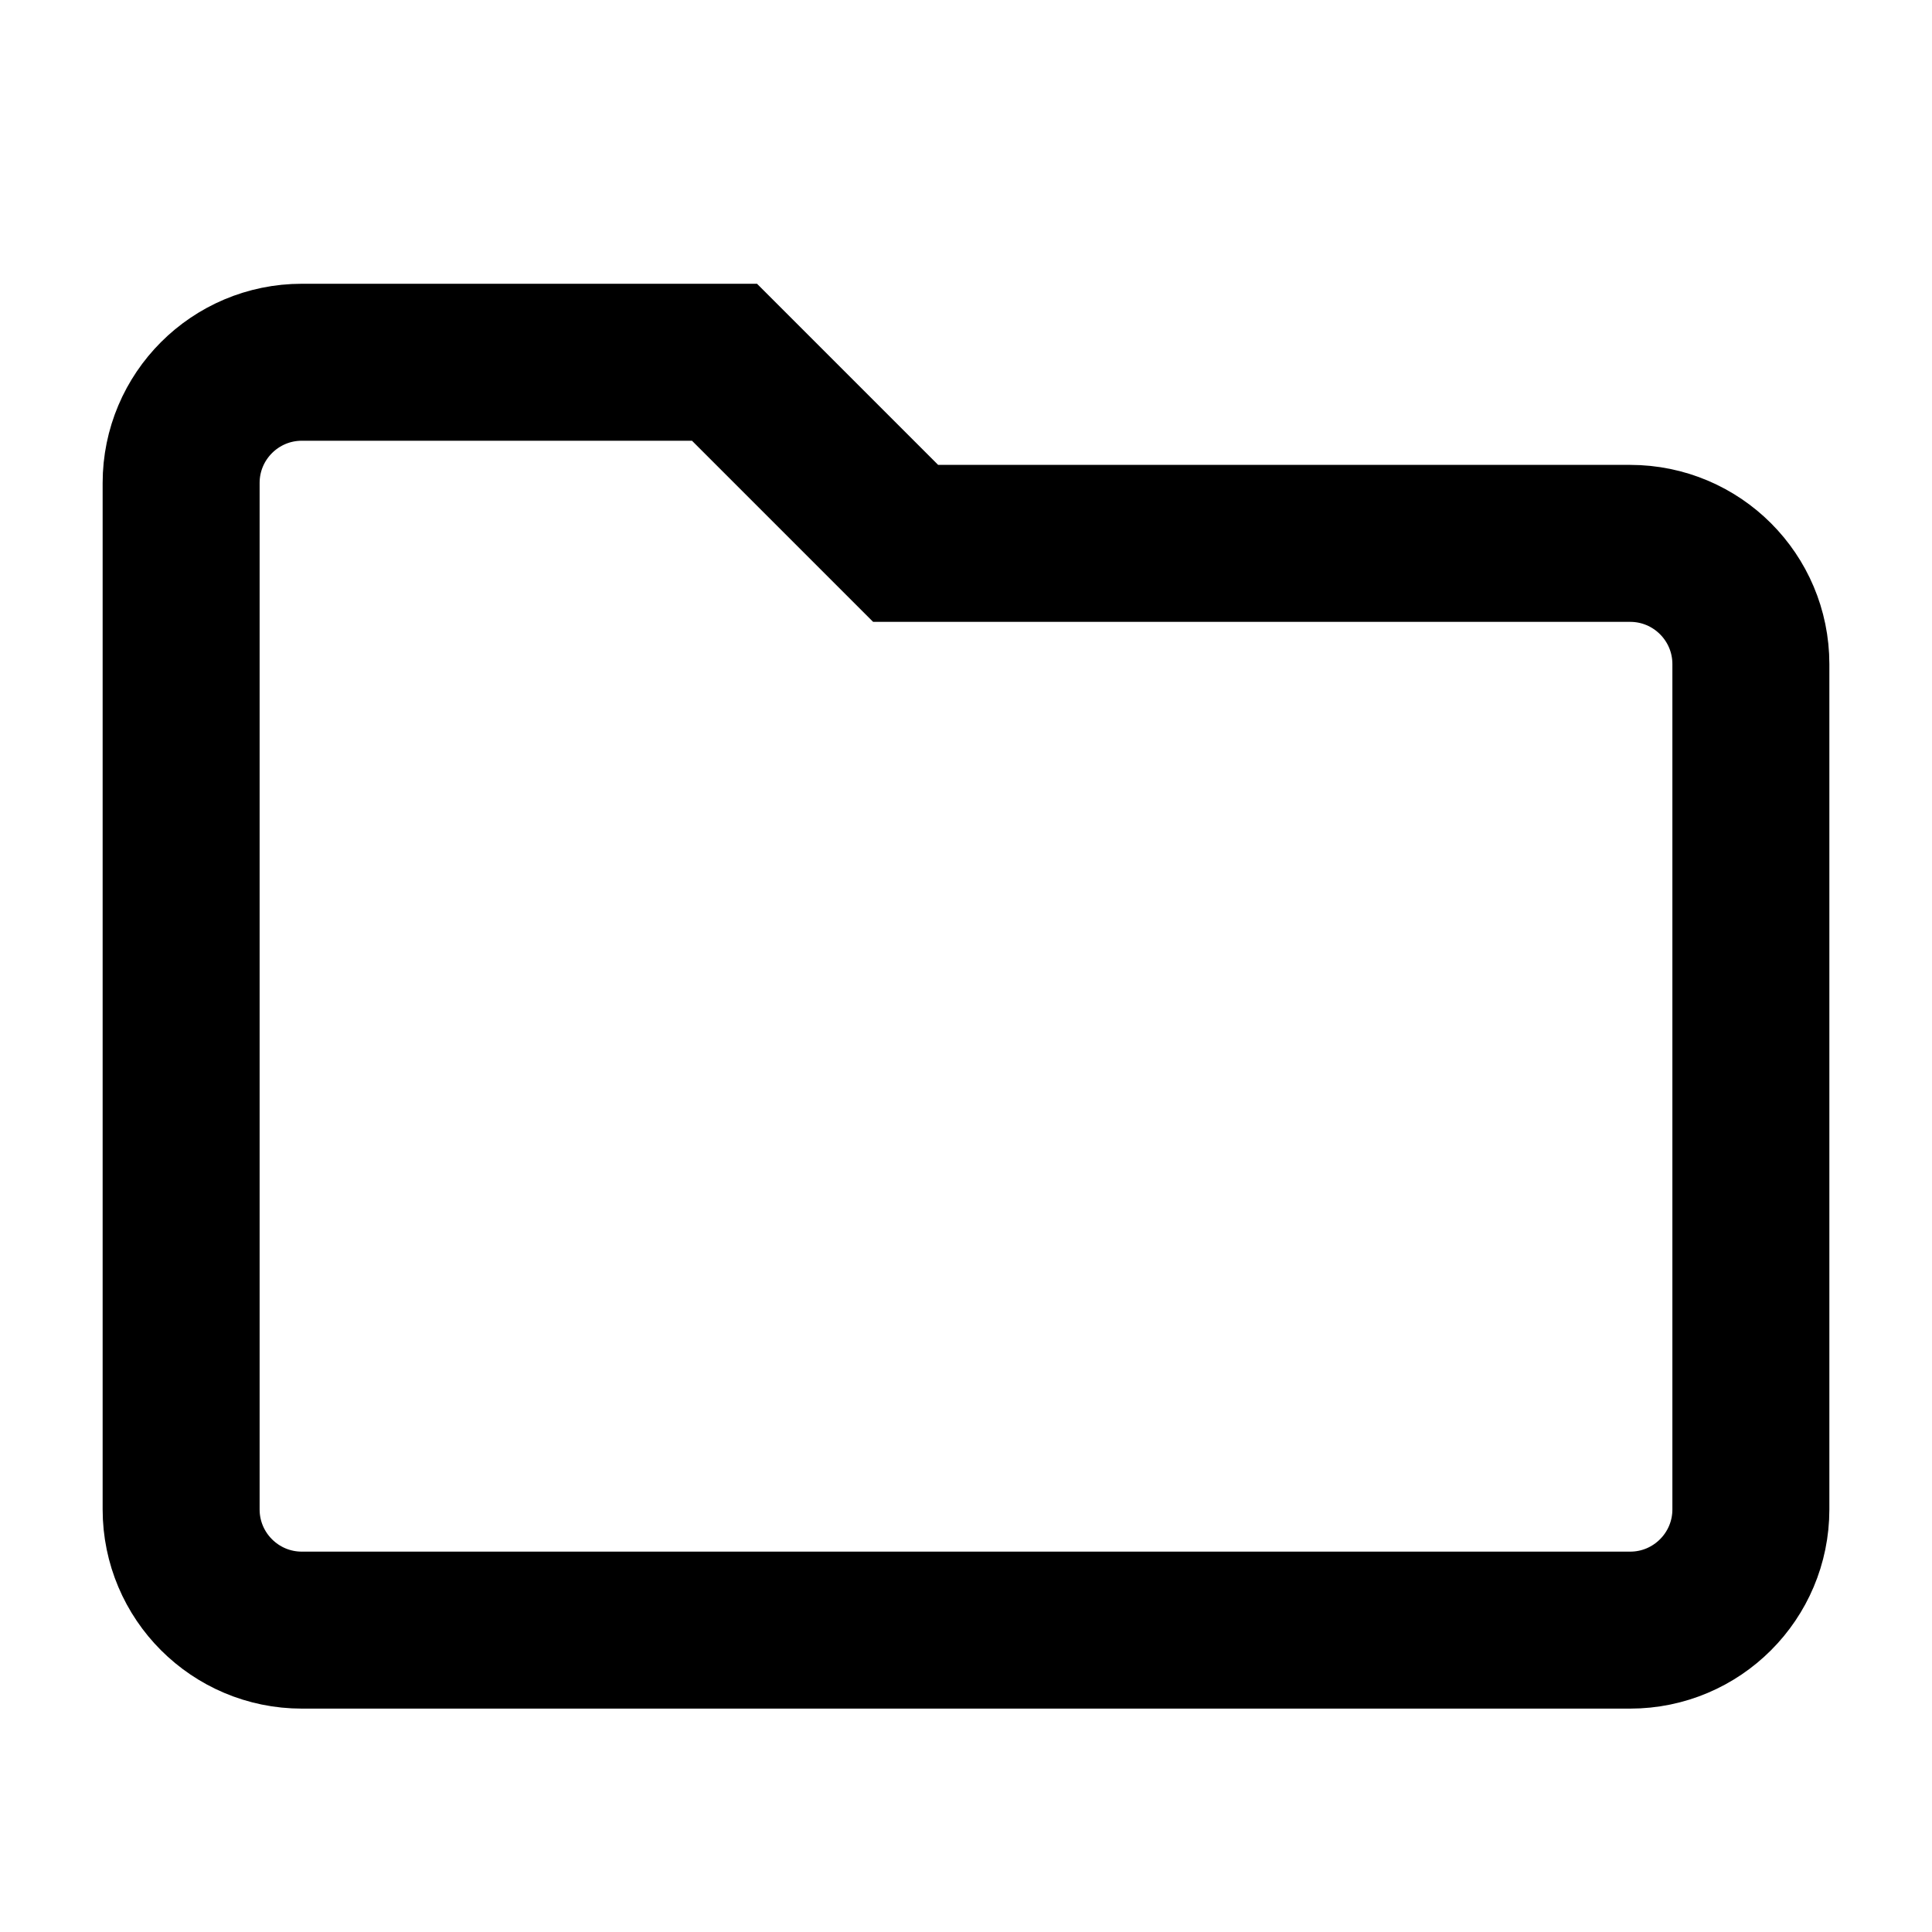
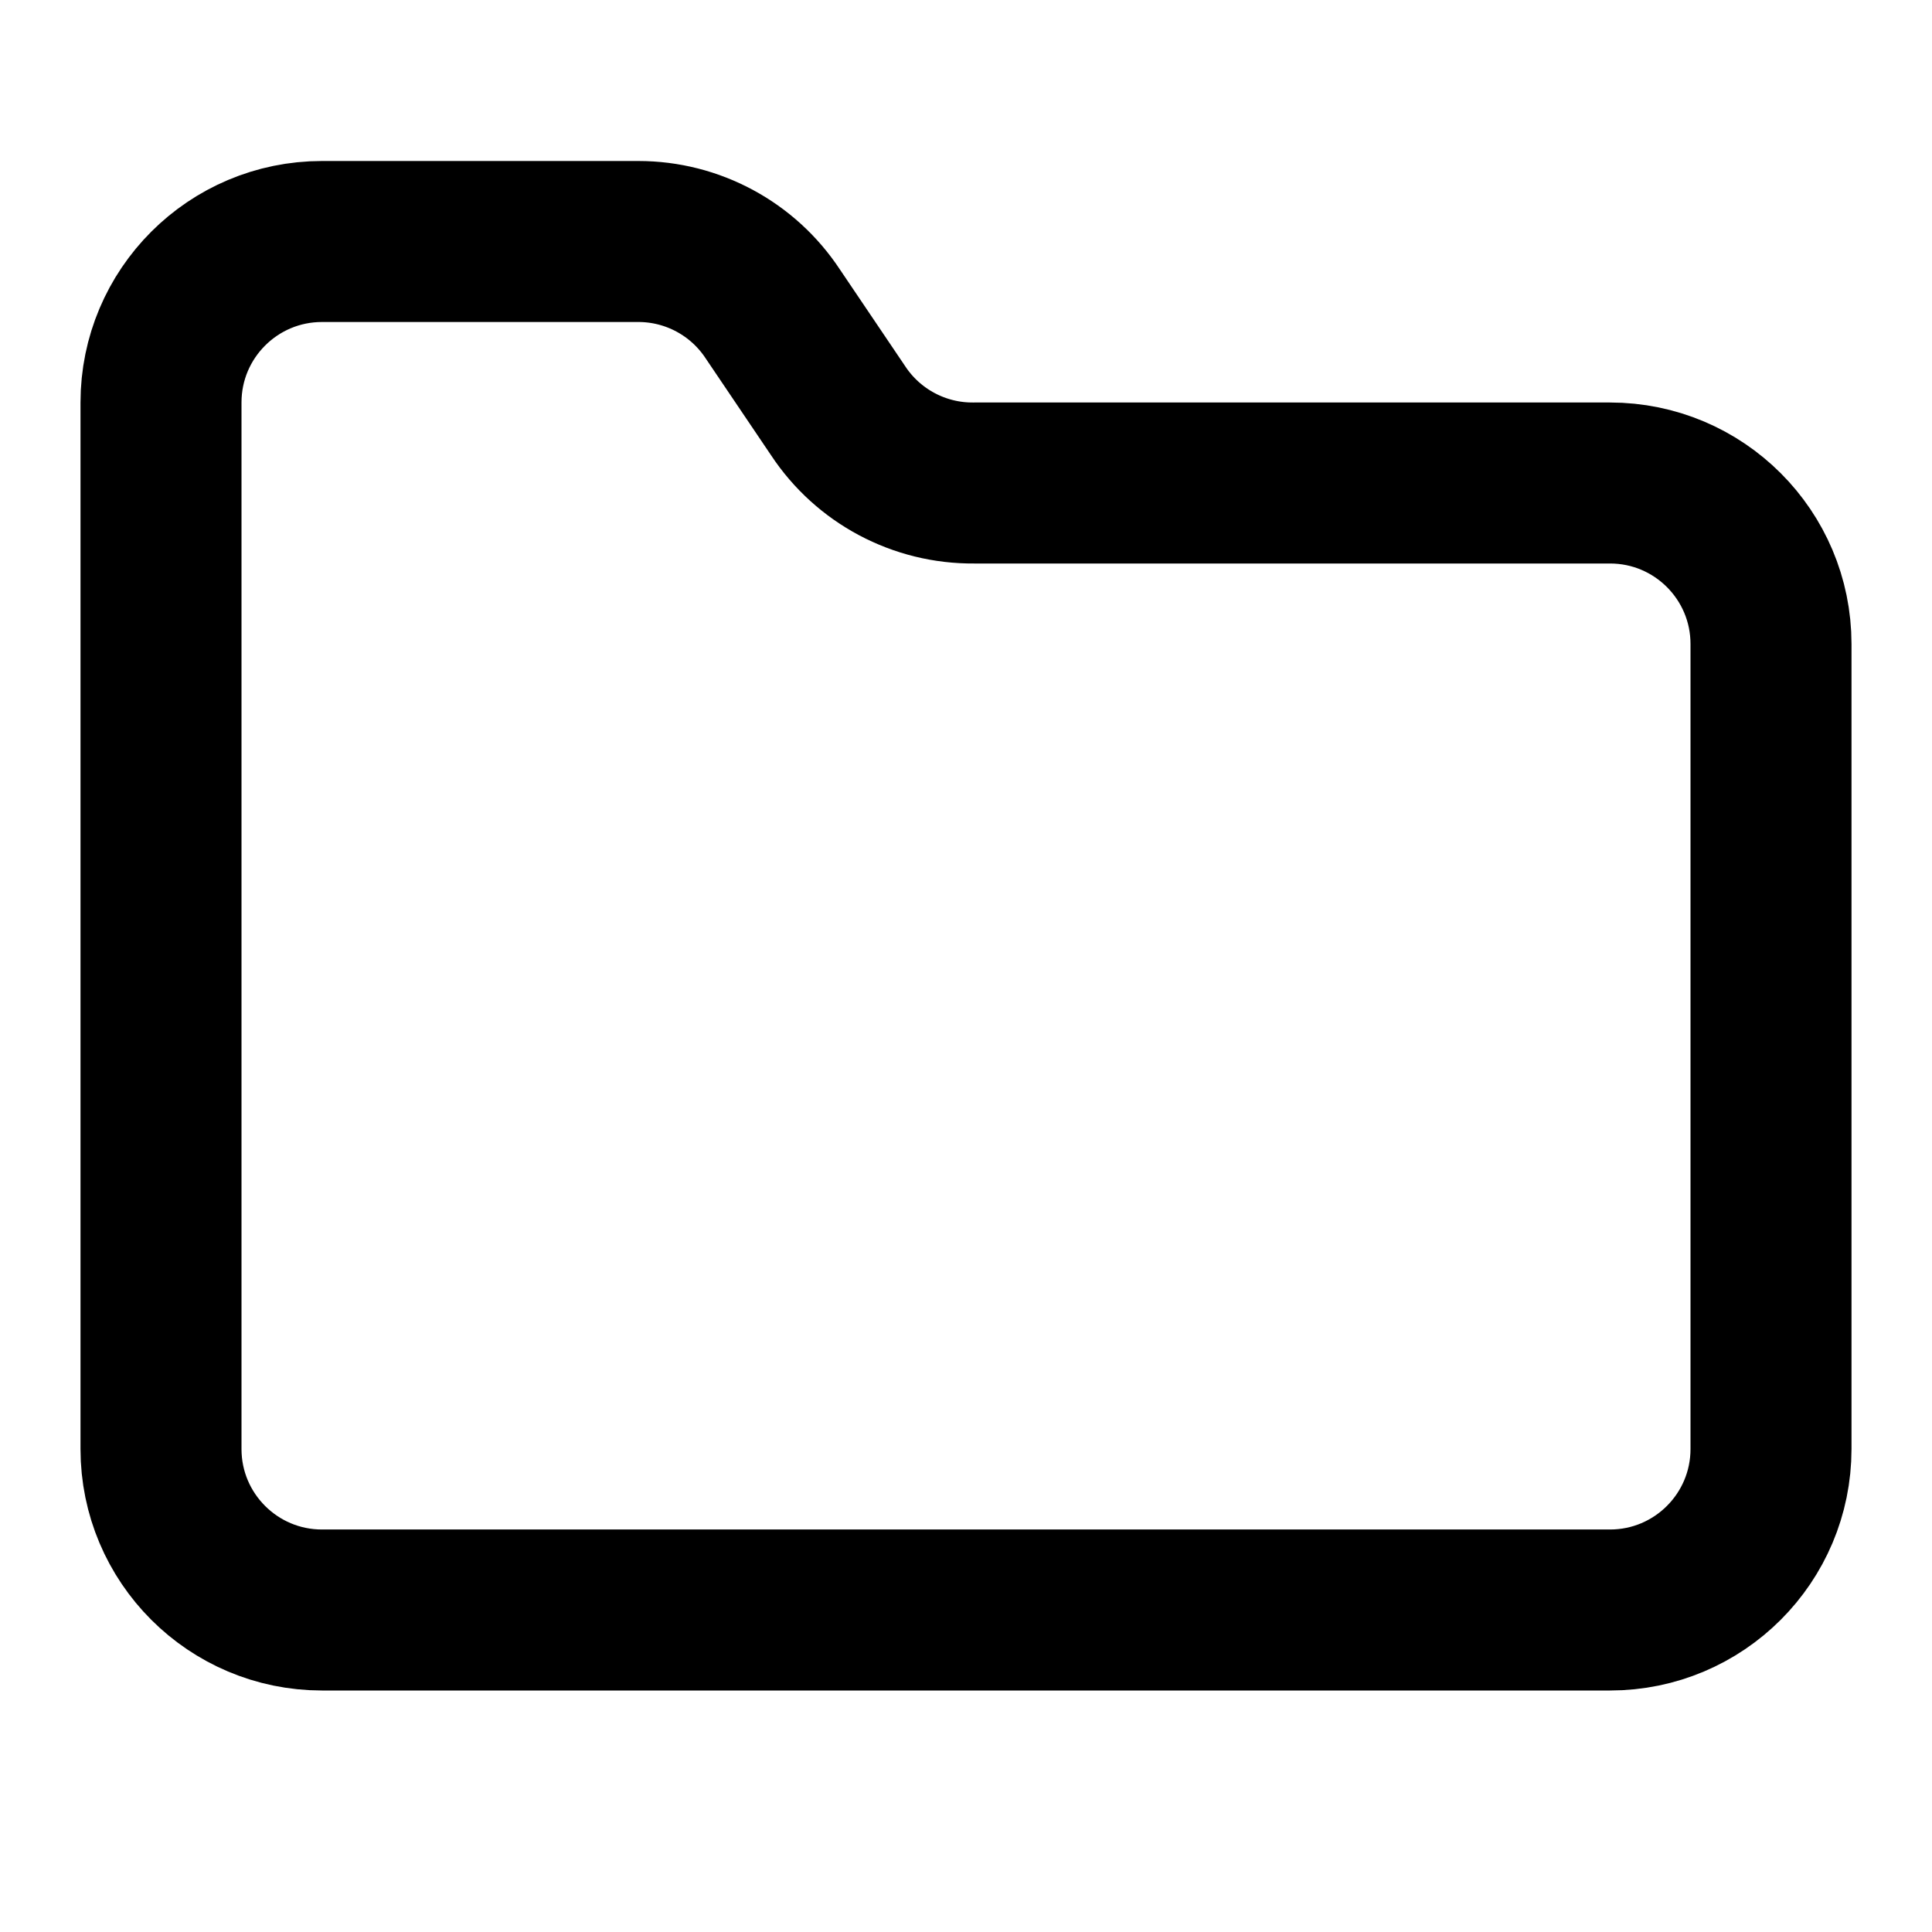
- <svg xmlns="http://www.w3.org/2000/svg" width="16" height="16" viewBox="0 0 16 16" fill="none" stroke="currentColor" stroke-width="1.3">
-   <path d="M1.5 4a1 1 0 0 1 1-1H6l1.5 1.5h6a1 1 0 0 1 1 1v7a1 1 0 0 1-1 1h-11a1 1 0 0 1-1-1Z" />
+ <svg xmlns="http://www.w3.org/2000/svg" width="24" height="24" viewBox="0 0 24 24" fill="none" stroke="currentColor" stroke-width="2" stroke-linecap="round" stroke-linejoin="round">
+   <path d="M20 20a2 2 0 0 0 2-2V8a2 2 0 0 0-2-2h-7.9a2 2 0 0 1-1.69-.9L9.6 3.9A2 2 0 0 0 7.93 3H4a2 2 0 0 0-2 2v13a2 2 0 0 0 2 2Z" />
</svg>
